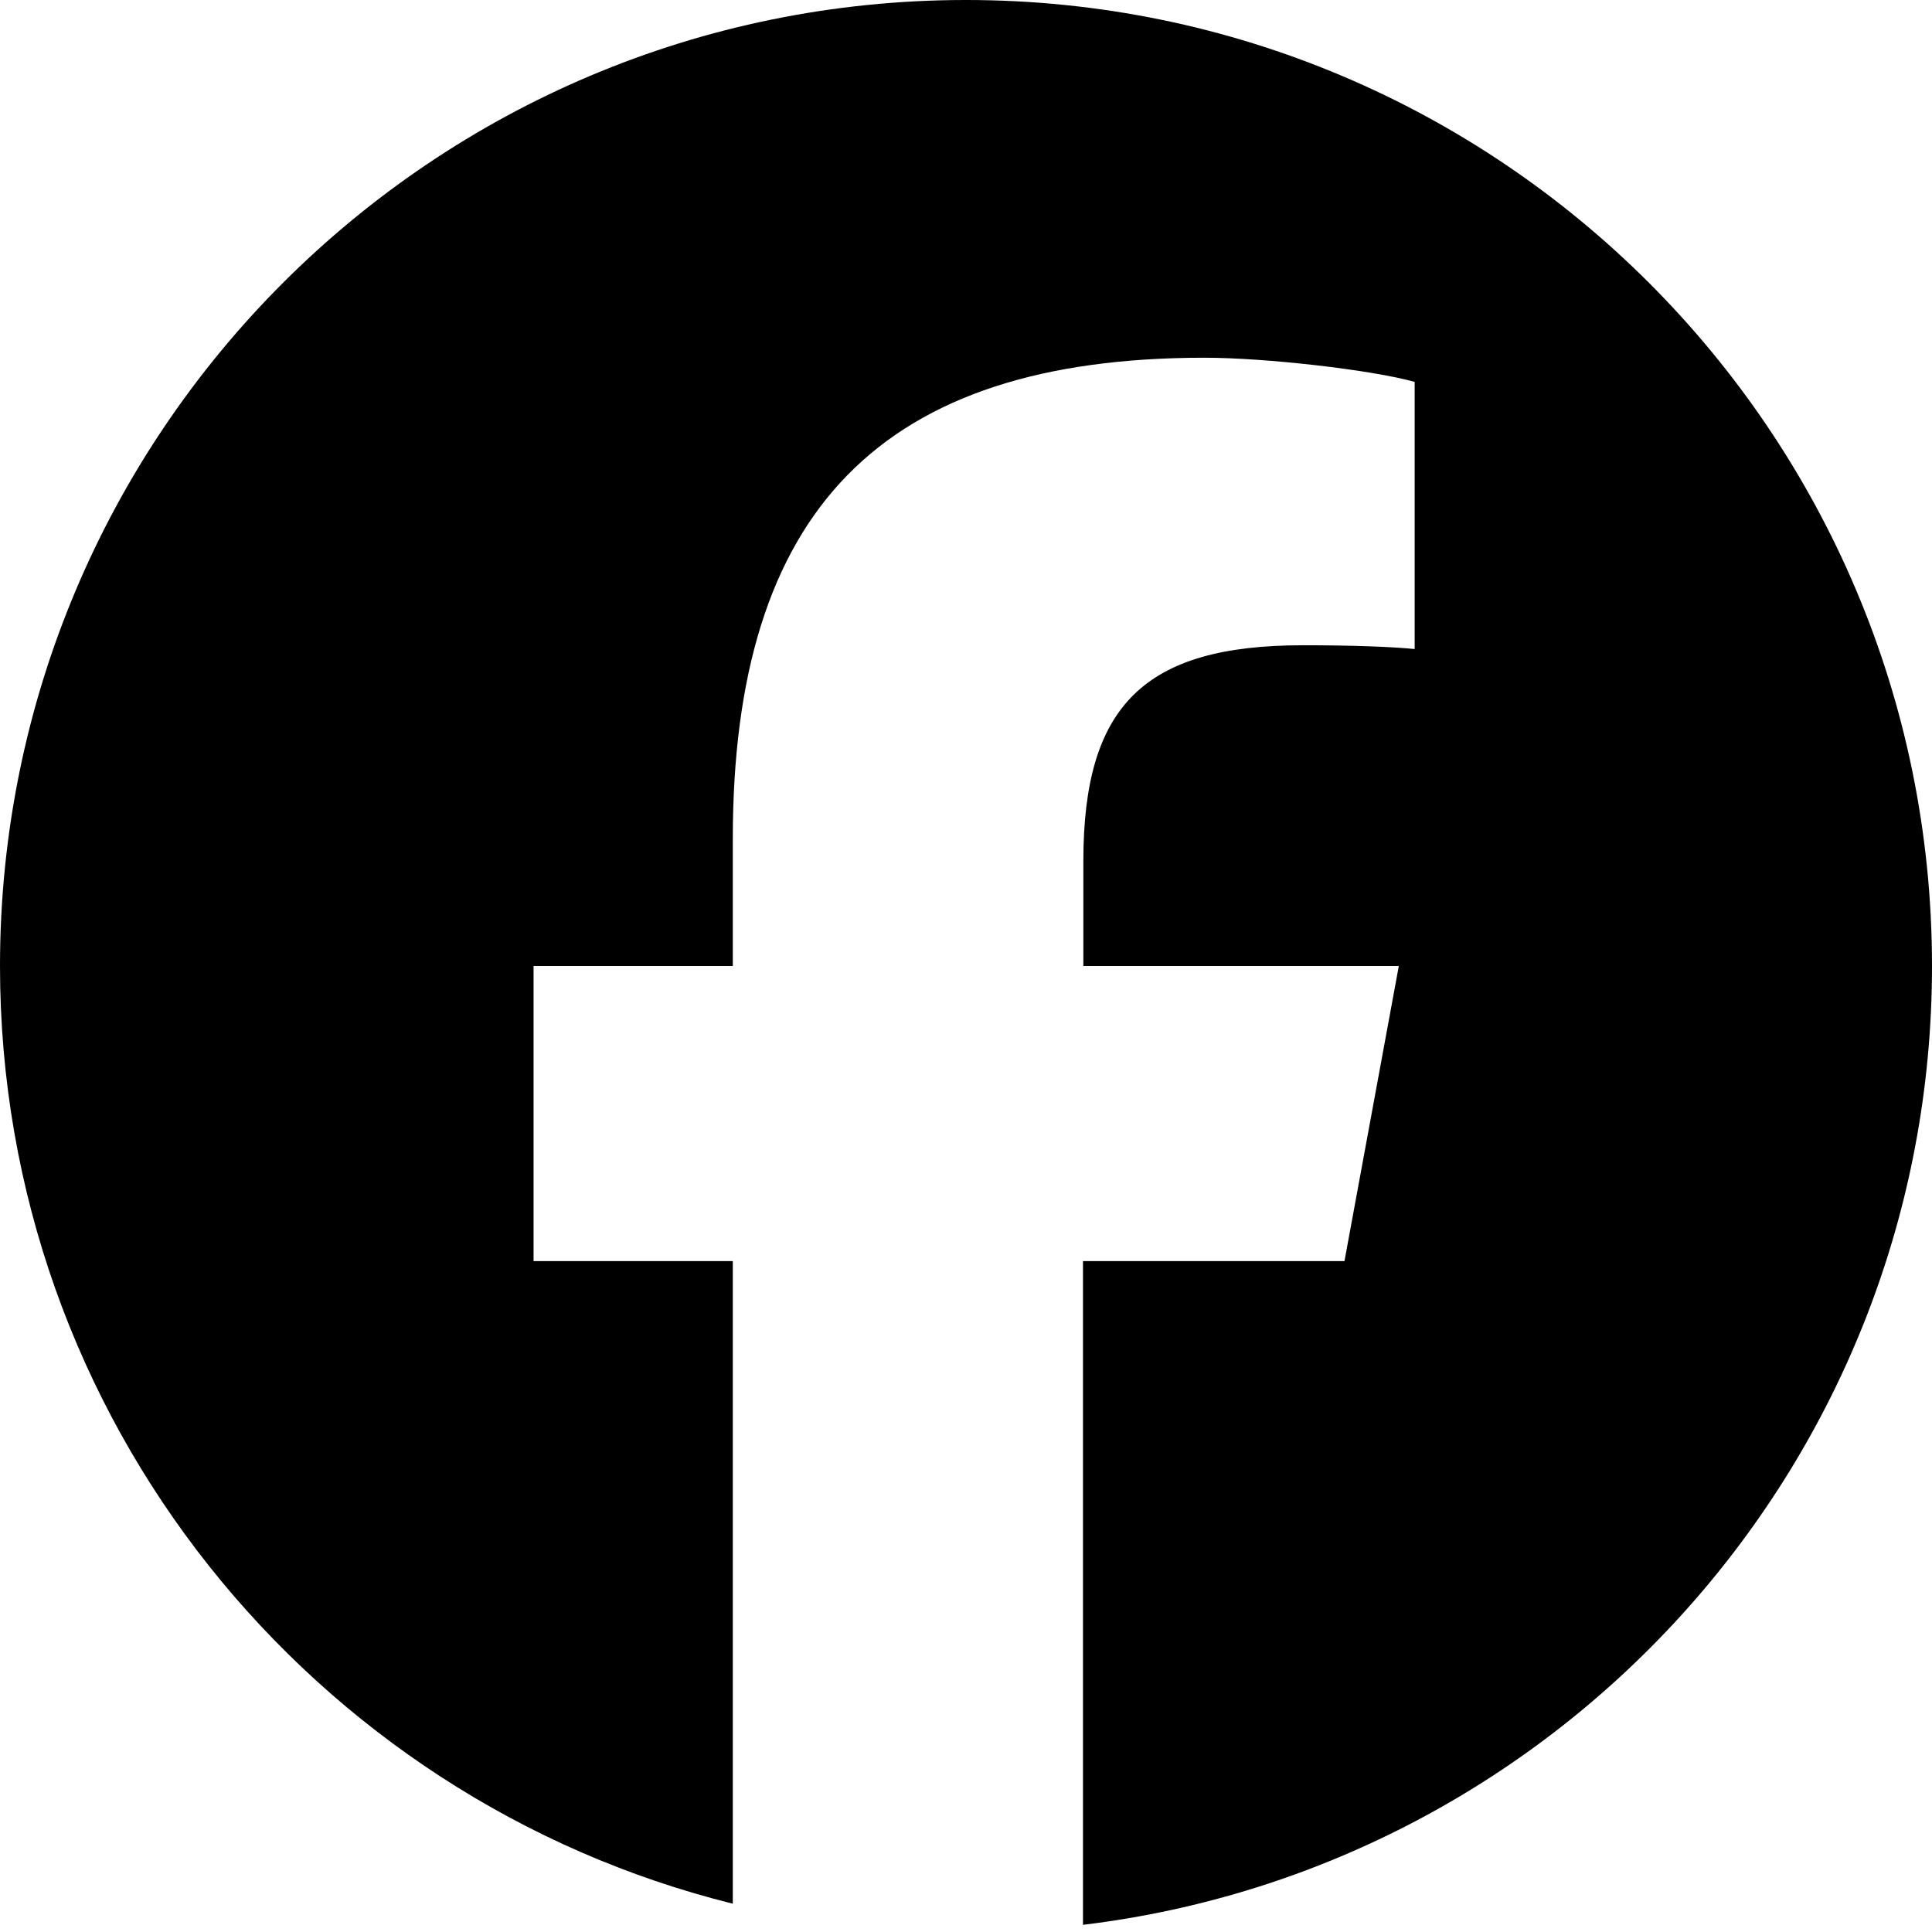
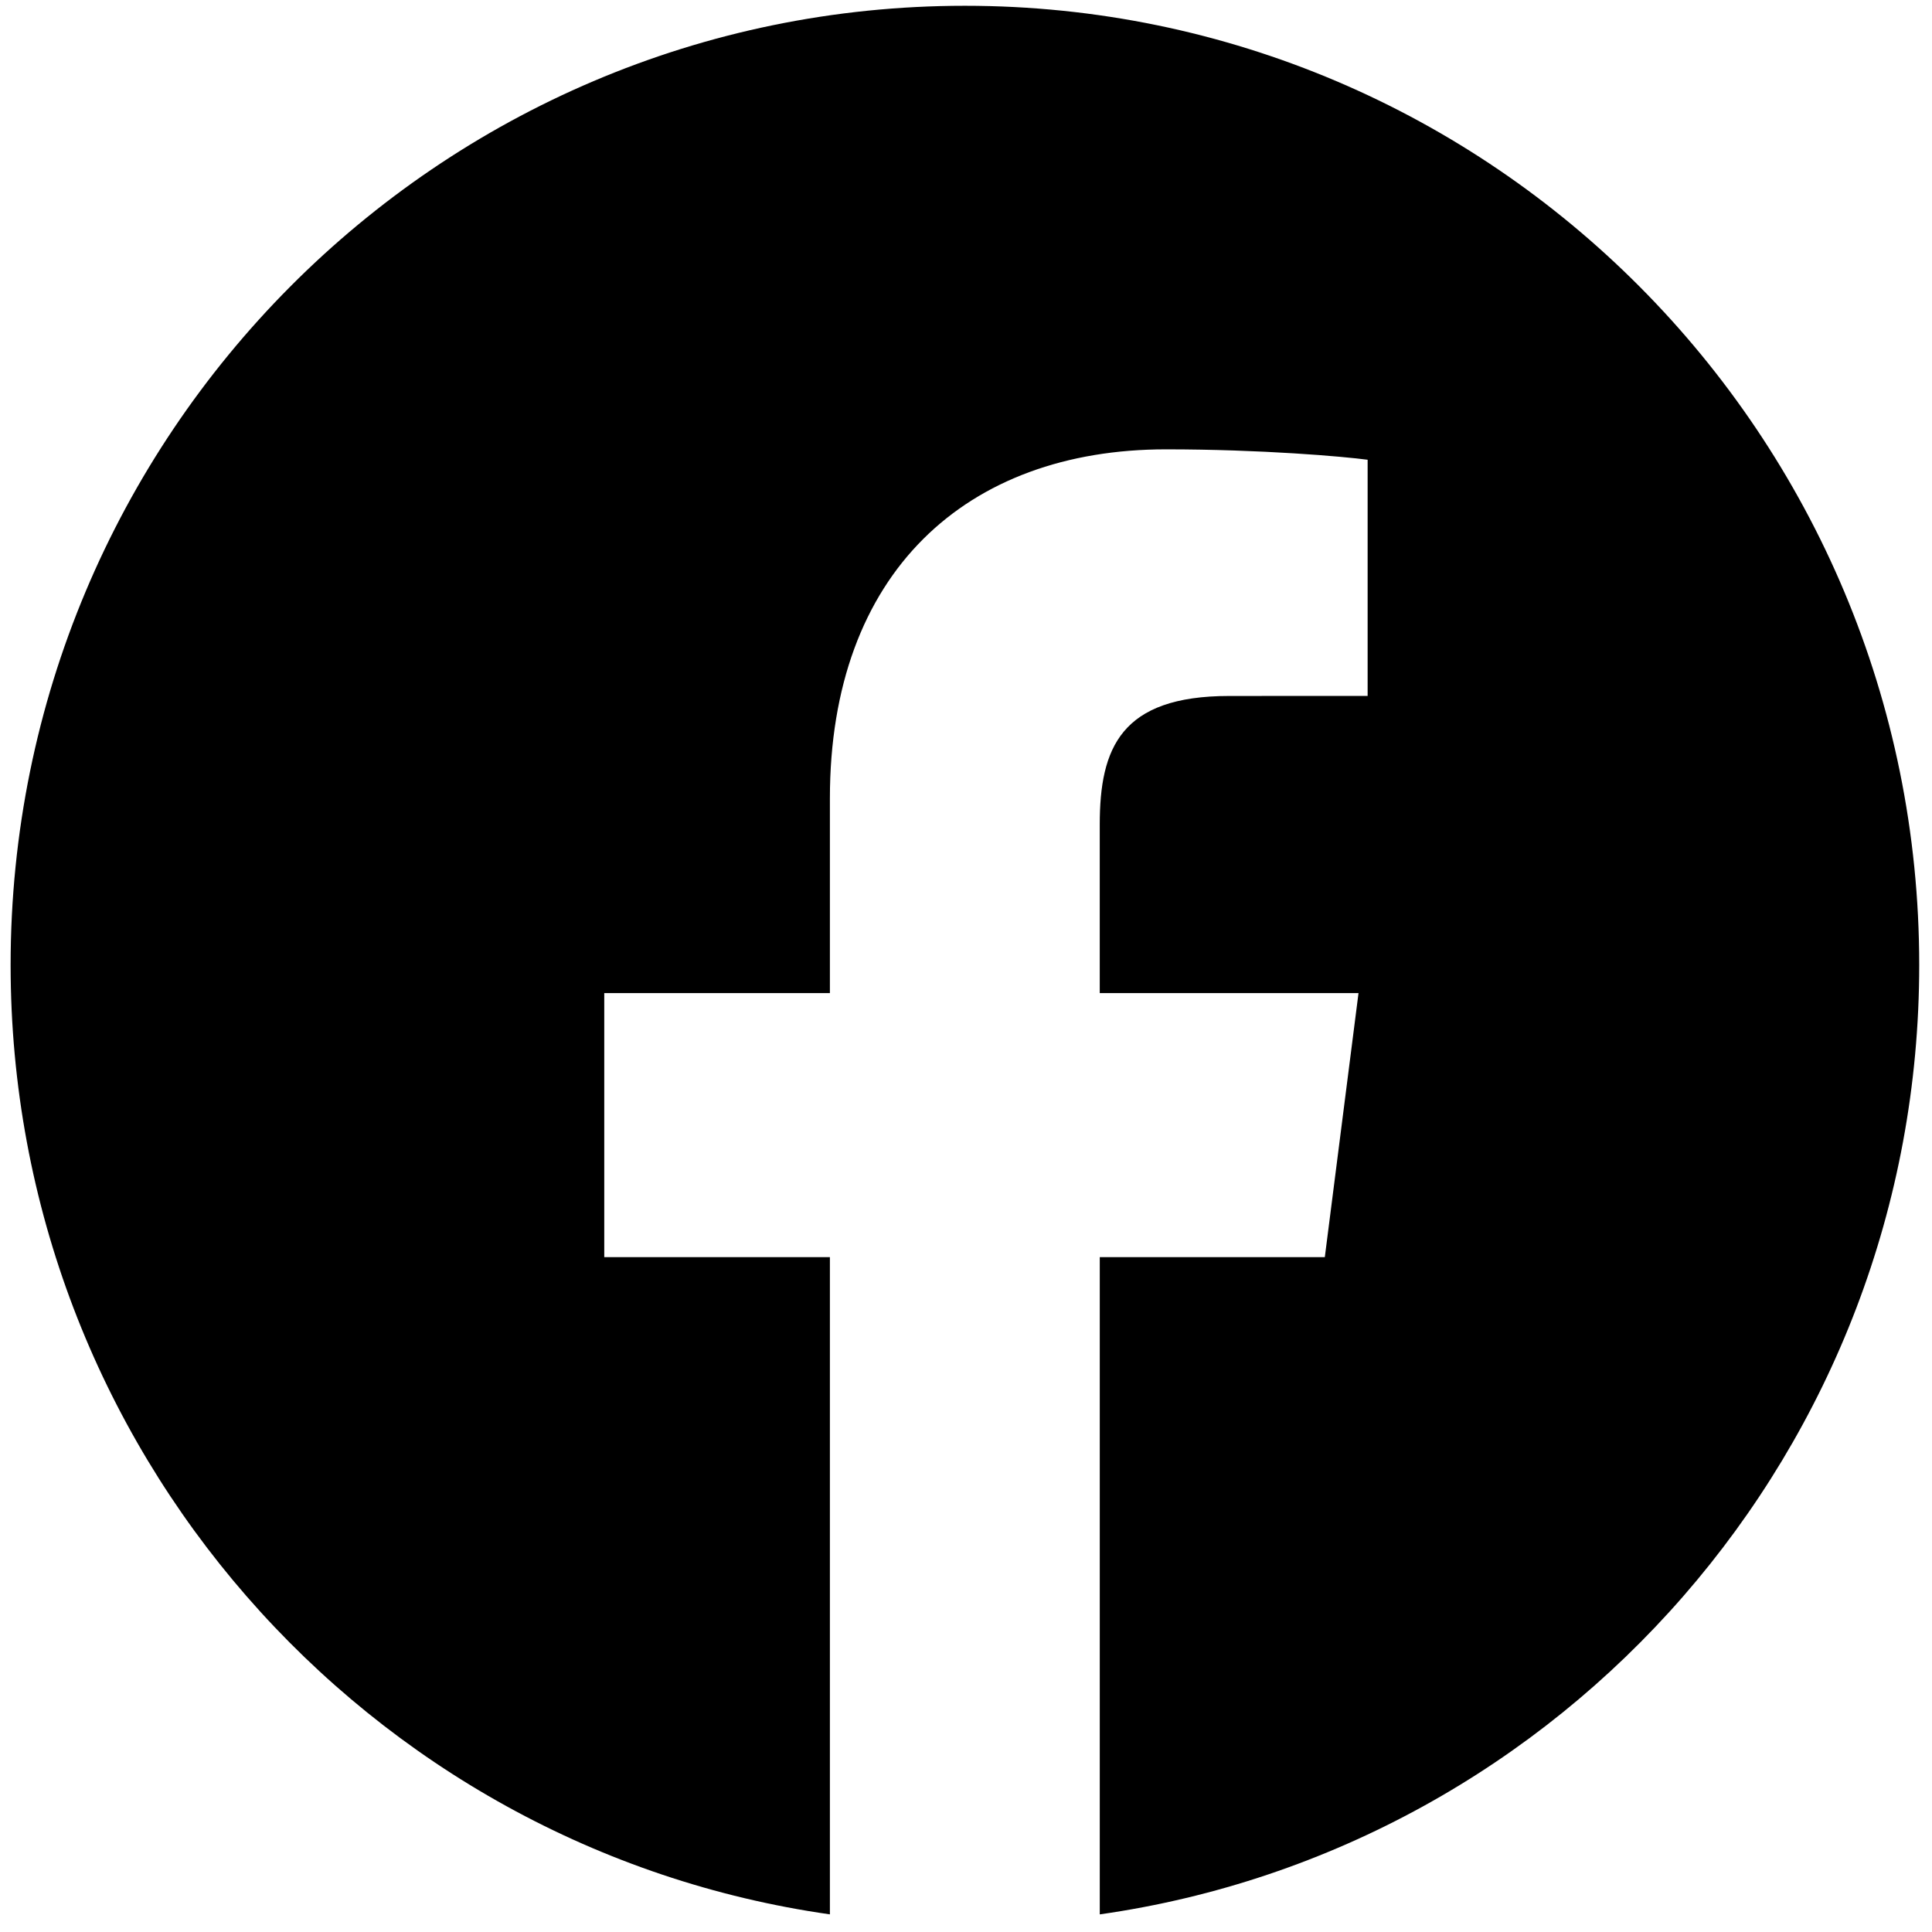
- <svg xmlns="http://www.w3.org/2000/svg" viewBox="0 0 512 512">
-   <path d="M512 256C512 114.6 397.4 0 256 0S0 114.6 0 256C0 376 82.7 476.8 194.2 504.5V334.2H141.4V256h52.8V222.3c0-87.1 39.4-127.5 125-127.5c16.2 0 44.2 3.2 55.7 6.4V172c-6-.6-16.5-1-29.6-1c-42 0-58.2 15.9-58.2 57.2V256h83.6l-14.4 78.2H287V510.1C413.8 494.8 512 386.9 512 256h0z" />
+ <svg xmlns="http://www.w3.org/2000/svg" version="1.1" width="40" height="40" viewBox="0 0 256 256" xml:space="preserve">
+   <defs>
+ </defs>
+   <g style="stroke: none; stroke-width: 0; stroke-dasharray: none; stroke-linecap: butt; stroke-linejoin: miter; stroke-miterlimit: 10; fill: none; fill-rule: nonzero; opacity: 1;" transform="translate(1.406593 1.406593) scale(2.81 2.81)">
+     <path d="M 45 -0.228 c -24.853 0 -45 20.25 -45 45.229 c 0 22.806 16.797 41.66 38.633 44.77 V 58.779 h -10.64 V 46.328 h 10.64 v -9.182 c 0 -10.656 6.441 -16.458 15.849 -16.458 c 4.506 0 8.38 0.339 9.508 0.491 v 11.136 l -6.525 0.003 c -5.116 0 -6.107 2.457 -6.107 6.061 v 7.949 h 12.202 l -1.589 12.451 H 51.359 v 30.993 C 73.199 86.666 90 67.81 90 45.001 C 90 20.022 69.853 -0.228 45 -0.228 z" style="stroke: none; stroke-width: 1; stroke-dasharray: none; stroke-linecap: butt; stroke-linejoin: miter; stroke-miterlimit: 10; fill: rgb(0,0,0); fill-rule: nonzero; opacity: 1;" transform=" matrix(1 0 0 1 0 0) " stroke-linecap="round" />
+   </g>
</svg>
